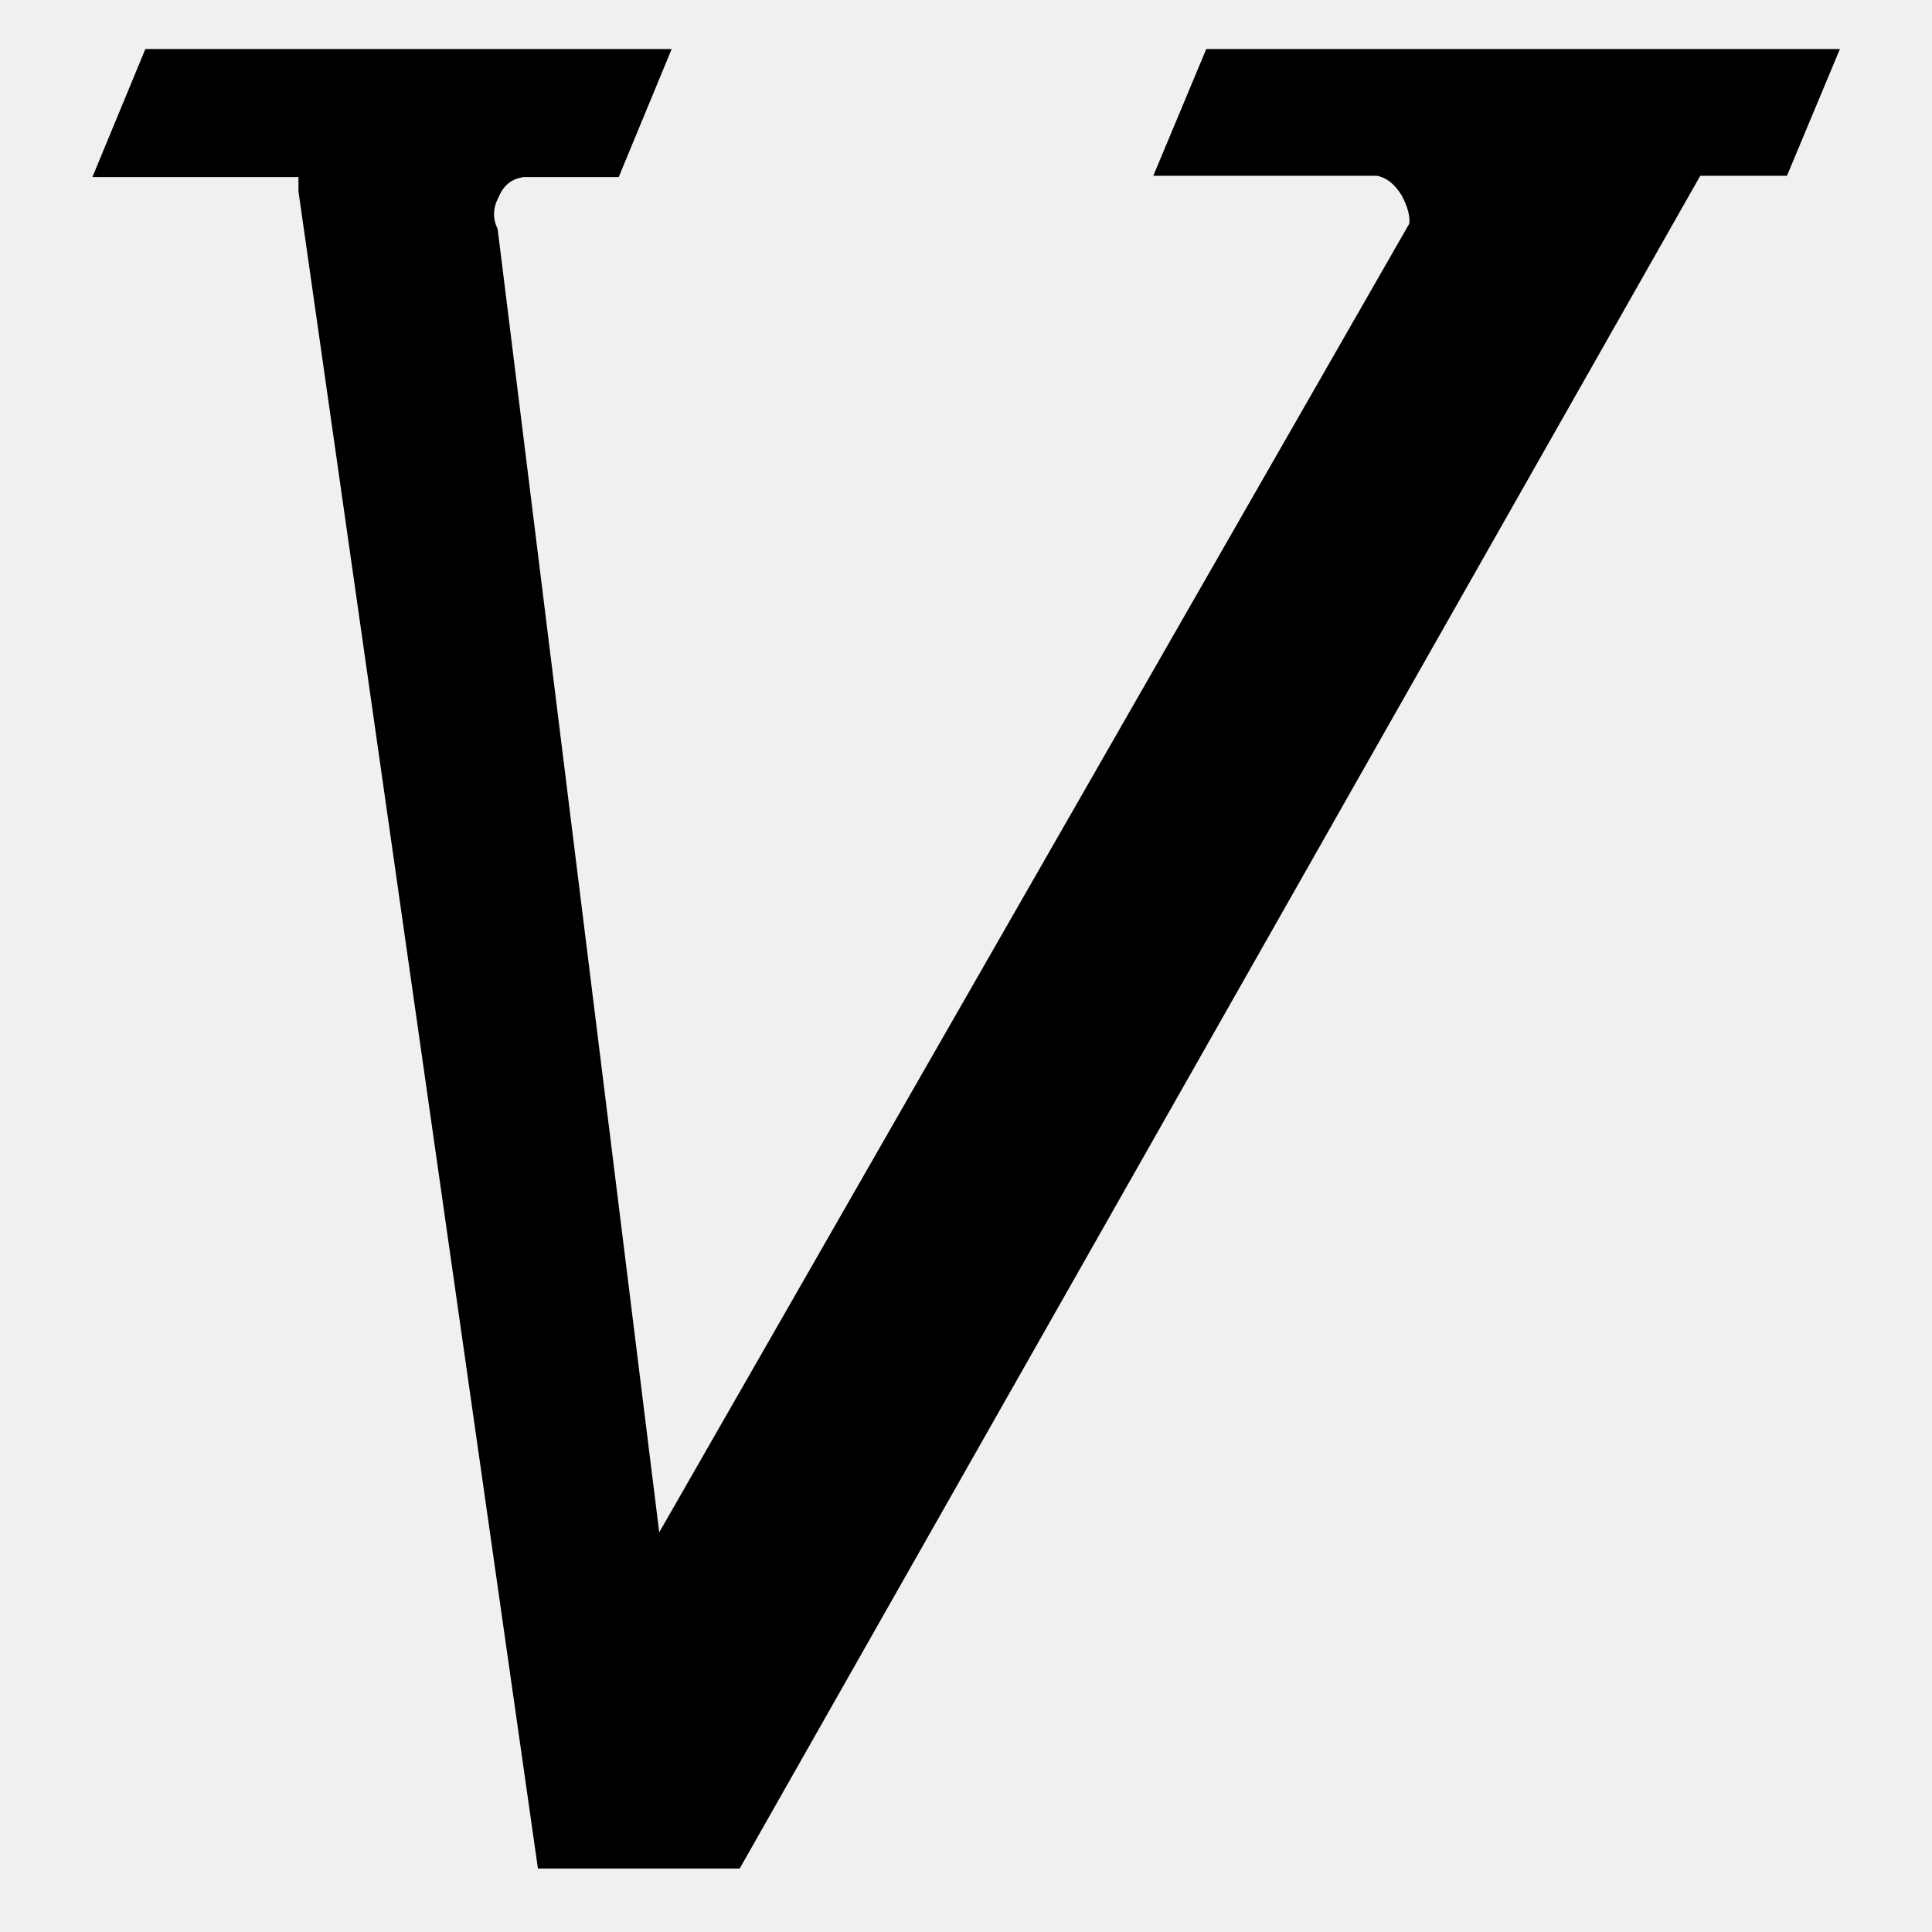
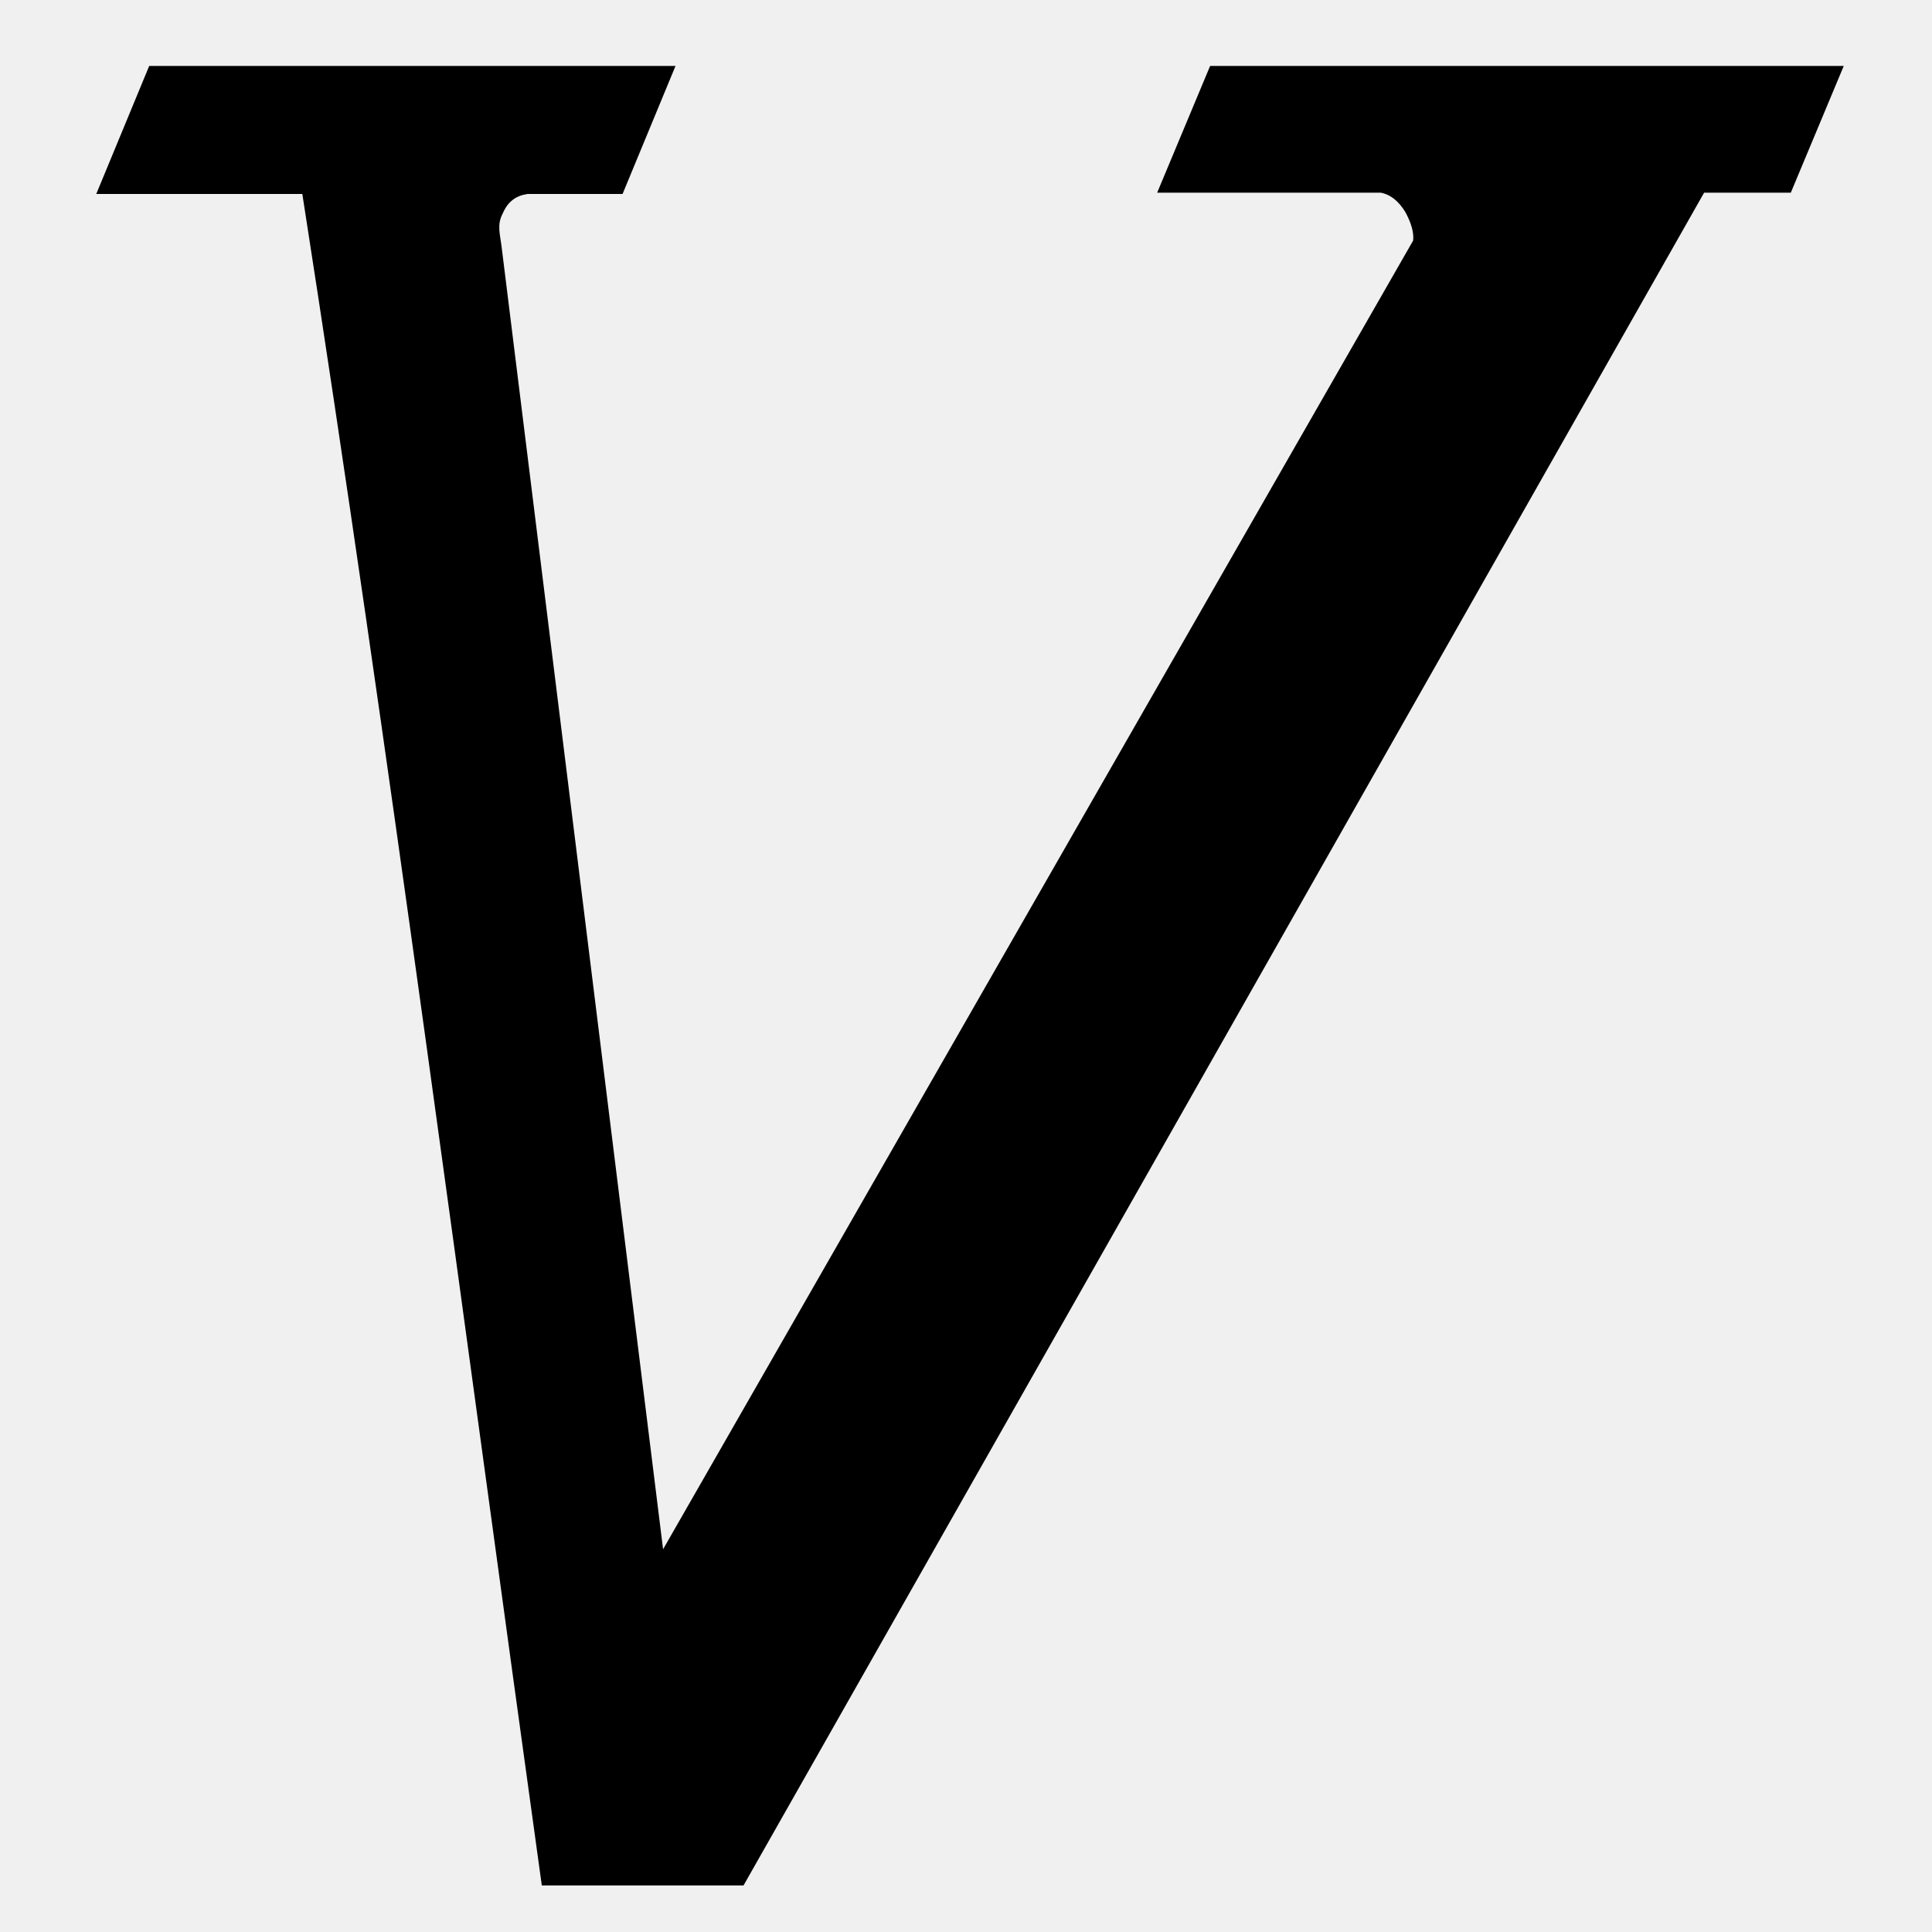
<svg xmlns="http://www.w3.org/2000/svg" width="16" height="16" id="svg2" version="1.1">
  <defs id="defs4" />
  <g id="layer1" transform="translate(-144.6777,-399.3906)">
-     <g transform="matrix(-0.1523115,0,0,0.1523115,182.5594,351.9011)" style="font-style:italic;font-variant:normal;font-weight:normal;font-stretch:normal;font-size:40px;line-height:125%;font-family:Arial;-inkscape-font-specification:'Arial Italic';letter-spacing:0px;word-spacing:0px;fill:#000000;fill-opacity:1;stroke:none" id="flowRoot2985">
-       <path d="m 232.484,322.195 -13.021,91.195 -10.969,0 -52.229,-92.039 -4.714,0 -2.879,-6.891 34.453,0 2.879,6.891 -12.161,0 c -0.516,0.094 -0.961,0.445 -1.336,1.055 -0.328,0.609 -0.469,1.125 -0.422,1.547 l 40.783,71.156 8.787,-70.875 c 0.281,-0.562 0.258,-1.148 -0.07,-1.758 -0.281,-0.656 -0.727,-0.961 -1.336,-1.055 l -5.178,0 -2.879,-6.961 28.617,0 2.879,6.961 -11.205,0" style="font-weight:bold;font-size:144px;font-family:'Abyssinica SIL';-inkscape-font-specification:'Abyssinica SIL Bold Italic'" id="path2994" />
+     <g transform="matrix(-0.1523115,0,0,0.1523115,182.5913,352.0409)" style="font-style:italic;font-variant:normal;font-weight:normal;font-stretch:normal;font-size:40px;line-height:125%;font-family:Arial;-inkscape-font-specification:'Arial Italic';letter-spacing:0px;word-spacing:0px;fill:#000000;fill-opacity:1;stroke:#ffffff;stroke-width:1.641;stroke-linejoin:miter;stroke-miterlimit:4;stroke-dasharray:none;stroke-opacity:1" id="flowRoot2985">
+       <path d="m 219.463,413.391 -10.969,0 -52.229,-92.039 -4.714,0 -2.879,-6.891 34.453,0 2.879,6.891 -12.161,0 c -0.516,0.094 -0.961,0.445 -1.336,1.055 -0.328,0.609 -0.469,1.125 -0.422,1.547 l 40.783,71.156 8.787,-70.875 c 0.077,-0.624 0.258,-1.148 -0.07,-1.758 -0.281,-0.656 -0.727,-0.961 -1.336,-1.055 l -5.178,0 -2.879,-6.961 28.617,0 2.879,6.961 -11.205,0 c -4.758,30.487 -8.765,61.329 -13.021,91.969 z" style="font-weight:bold;font-size:144px;font-family:'Abyssinica SIL';-inkscape-font-specification:'Abyssinica SIL Bold Italic';stroke:none;stroke-width:3.283;stroke-linejoin:miter;stroke-miterlimit:4;stroke-dasharray:none;stroke-opacity:1" id="path2994" />
    </g>
  </g>
</svg>
